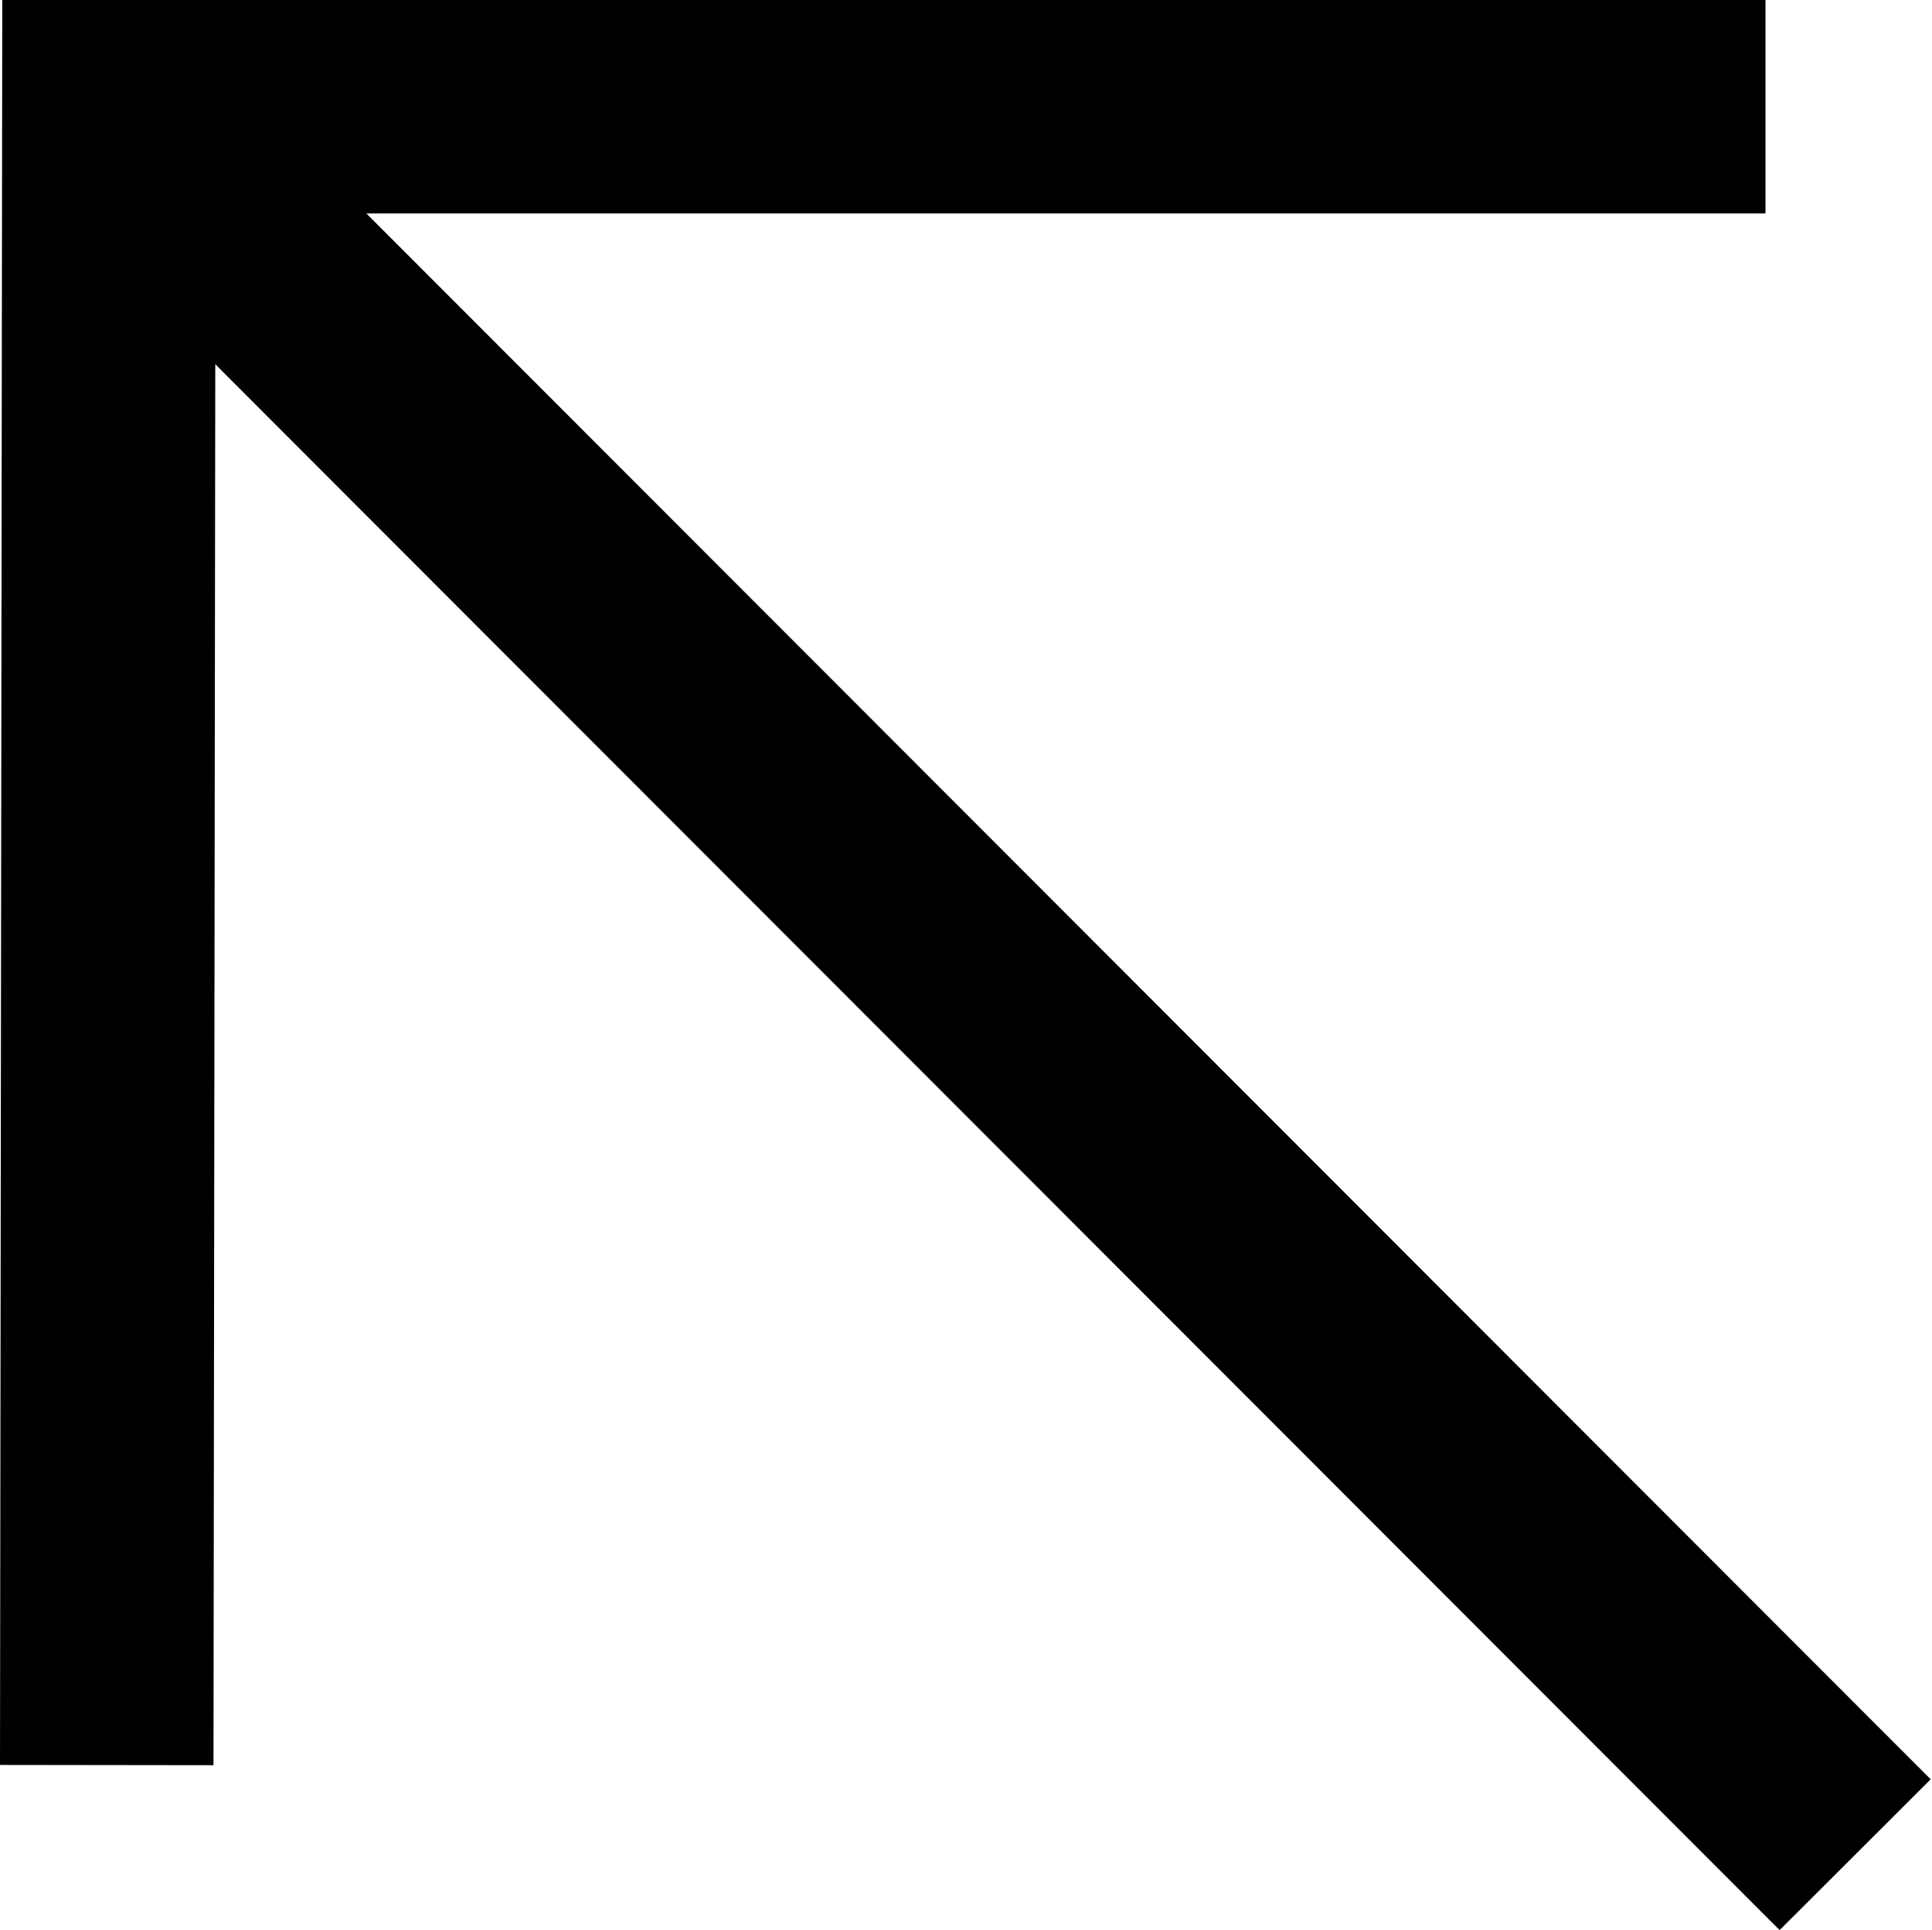
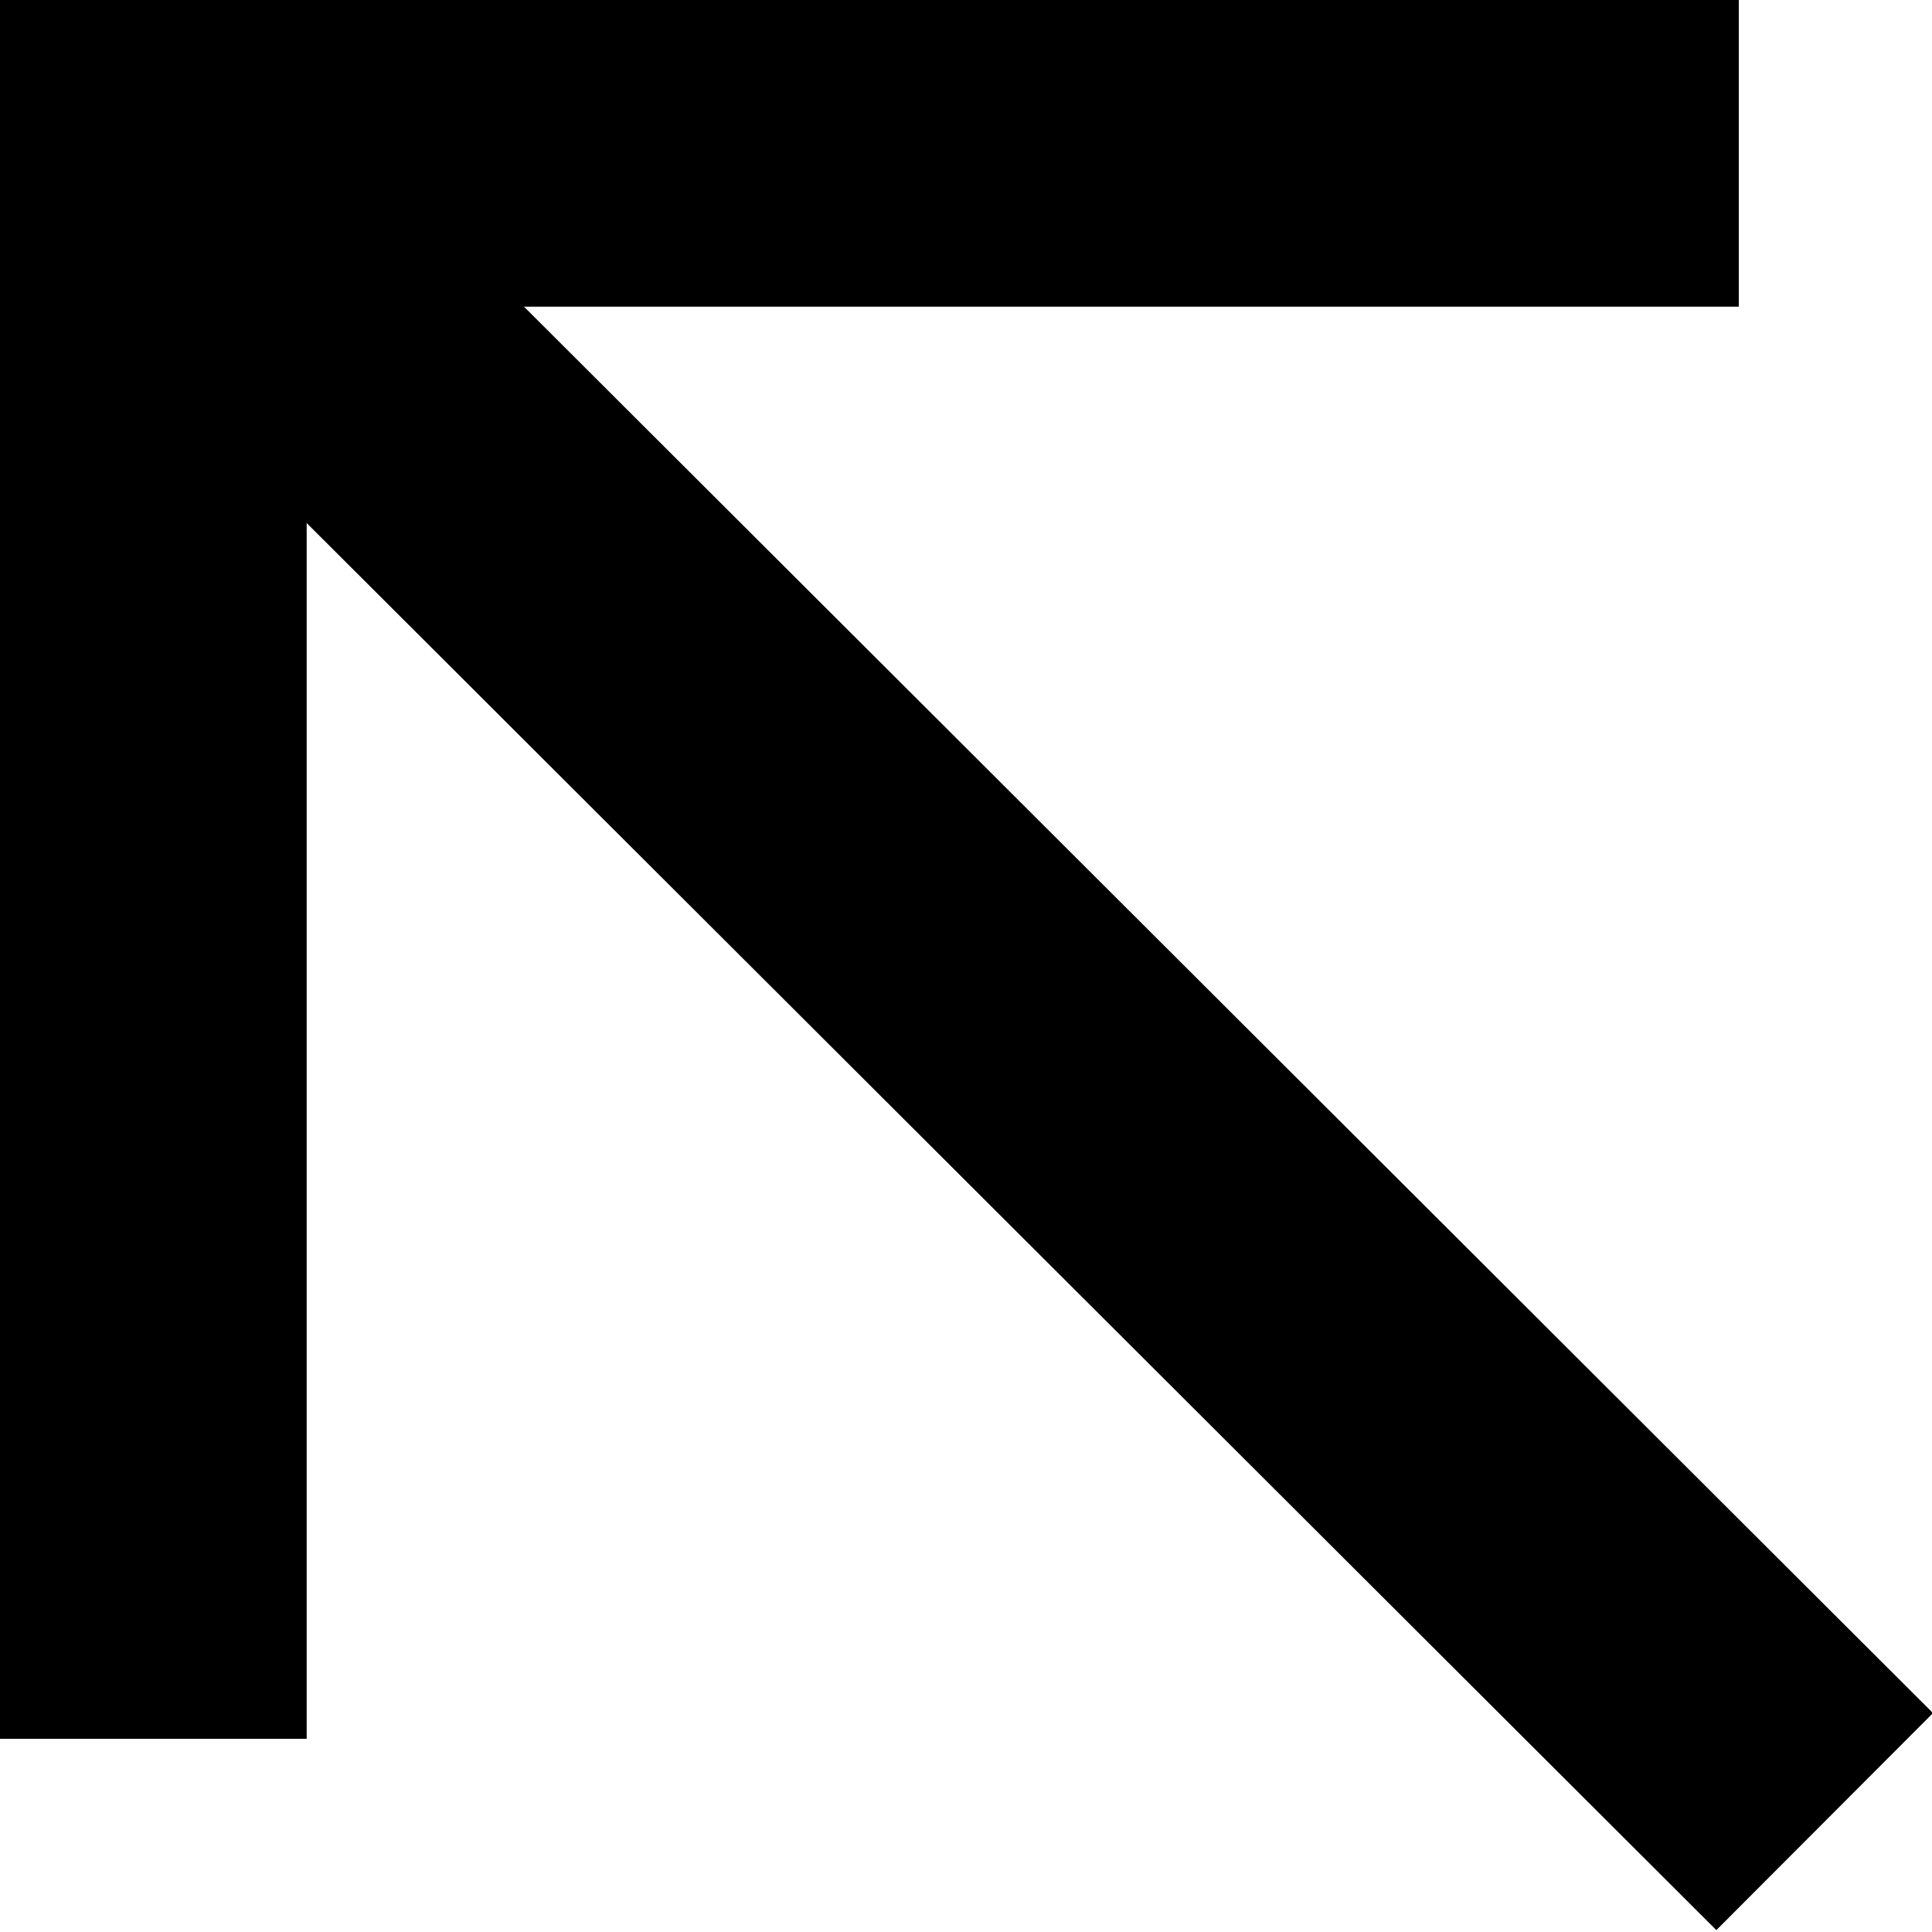
- <svg xmlns="http://www.w3.org/2000/svg" id="uuid-1a15d71c-4bed-4a55-a38f-db7c9418e8e4" width="9.05" height="9.04" viewBox="0 0 9.05 9.04">
-   <line x1="8.69" y1="8.69" x2=".51" y2=".5" fill="none" stroke="#000" stroke-miterlimit="10" />
-   <polyline points="8.27 .5 .51 .5 .5 8.27" fill="none" stroke="#000" stroke-miterlimit="10" />
+ <svg xmlns="http://www.w3.org/2000/svg" id="uuid-a99077c3-c077-4d75-b029-2ac2bfedfb30" width="6.3" height="6.3" viewBox="0 0 6.3 6.3">
+   <line x1="5.95" y1="5.94" x2=".5" y2=".5" fill="none" stroke="#000" stroke-miterlimit="10" />
+   <polyline points="5.67 .5 .5 .5 .5 5.67" fill="none" stroke="#000" stroke-miterlimit="10" />
</svg>
